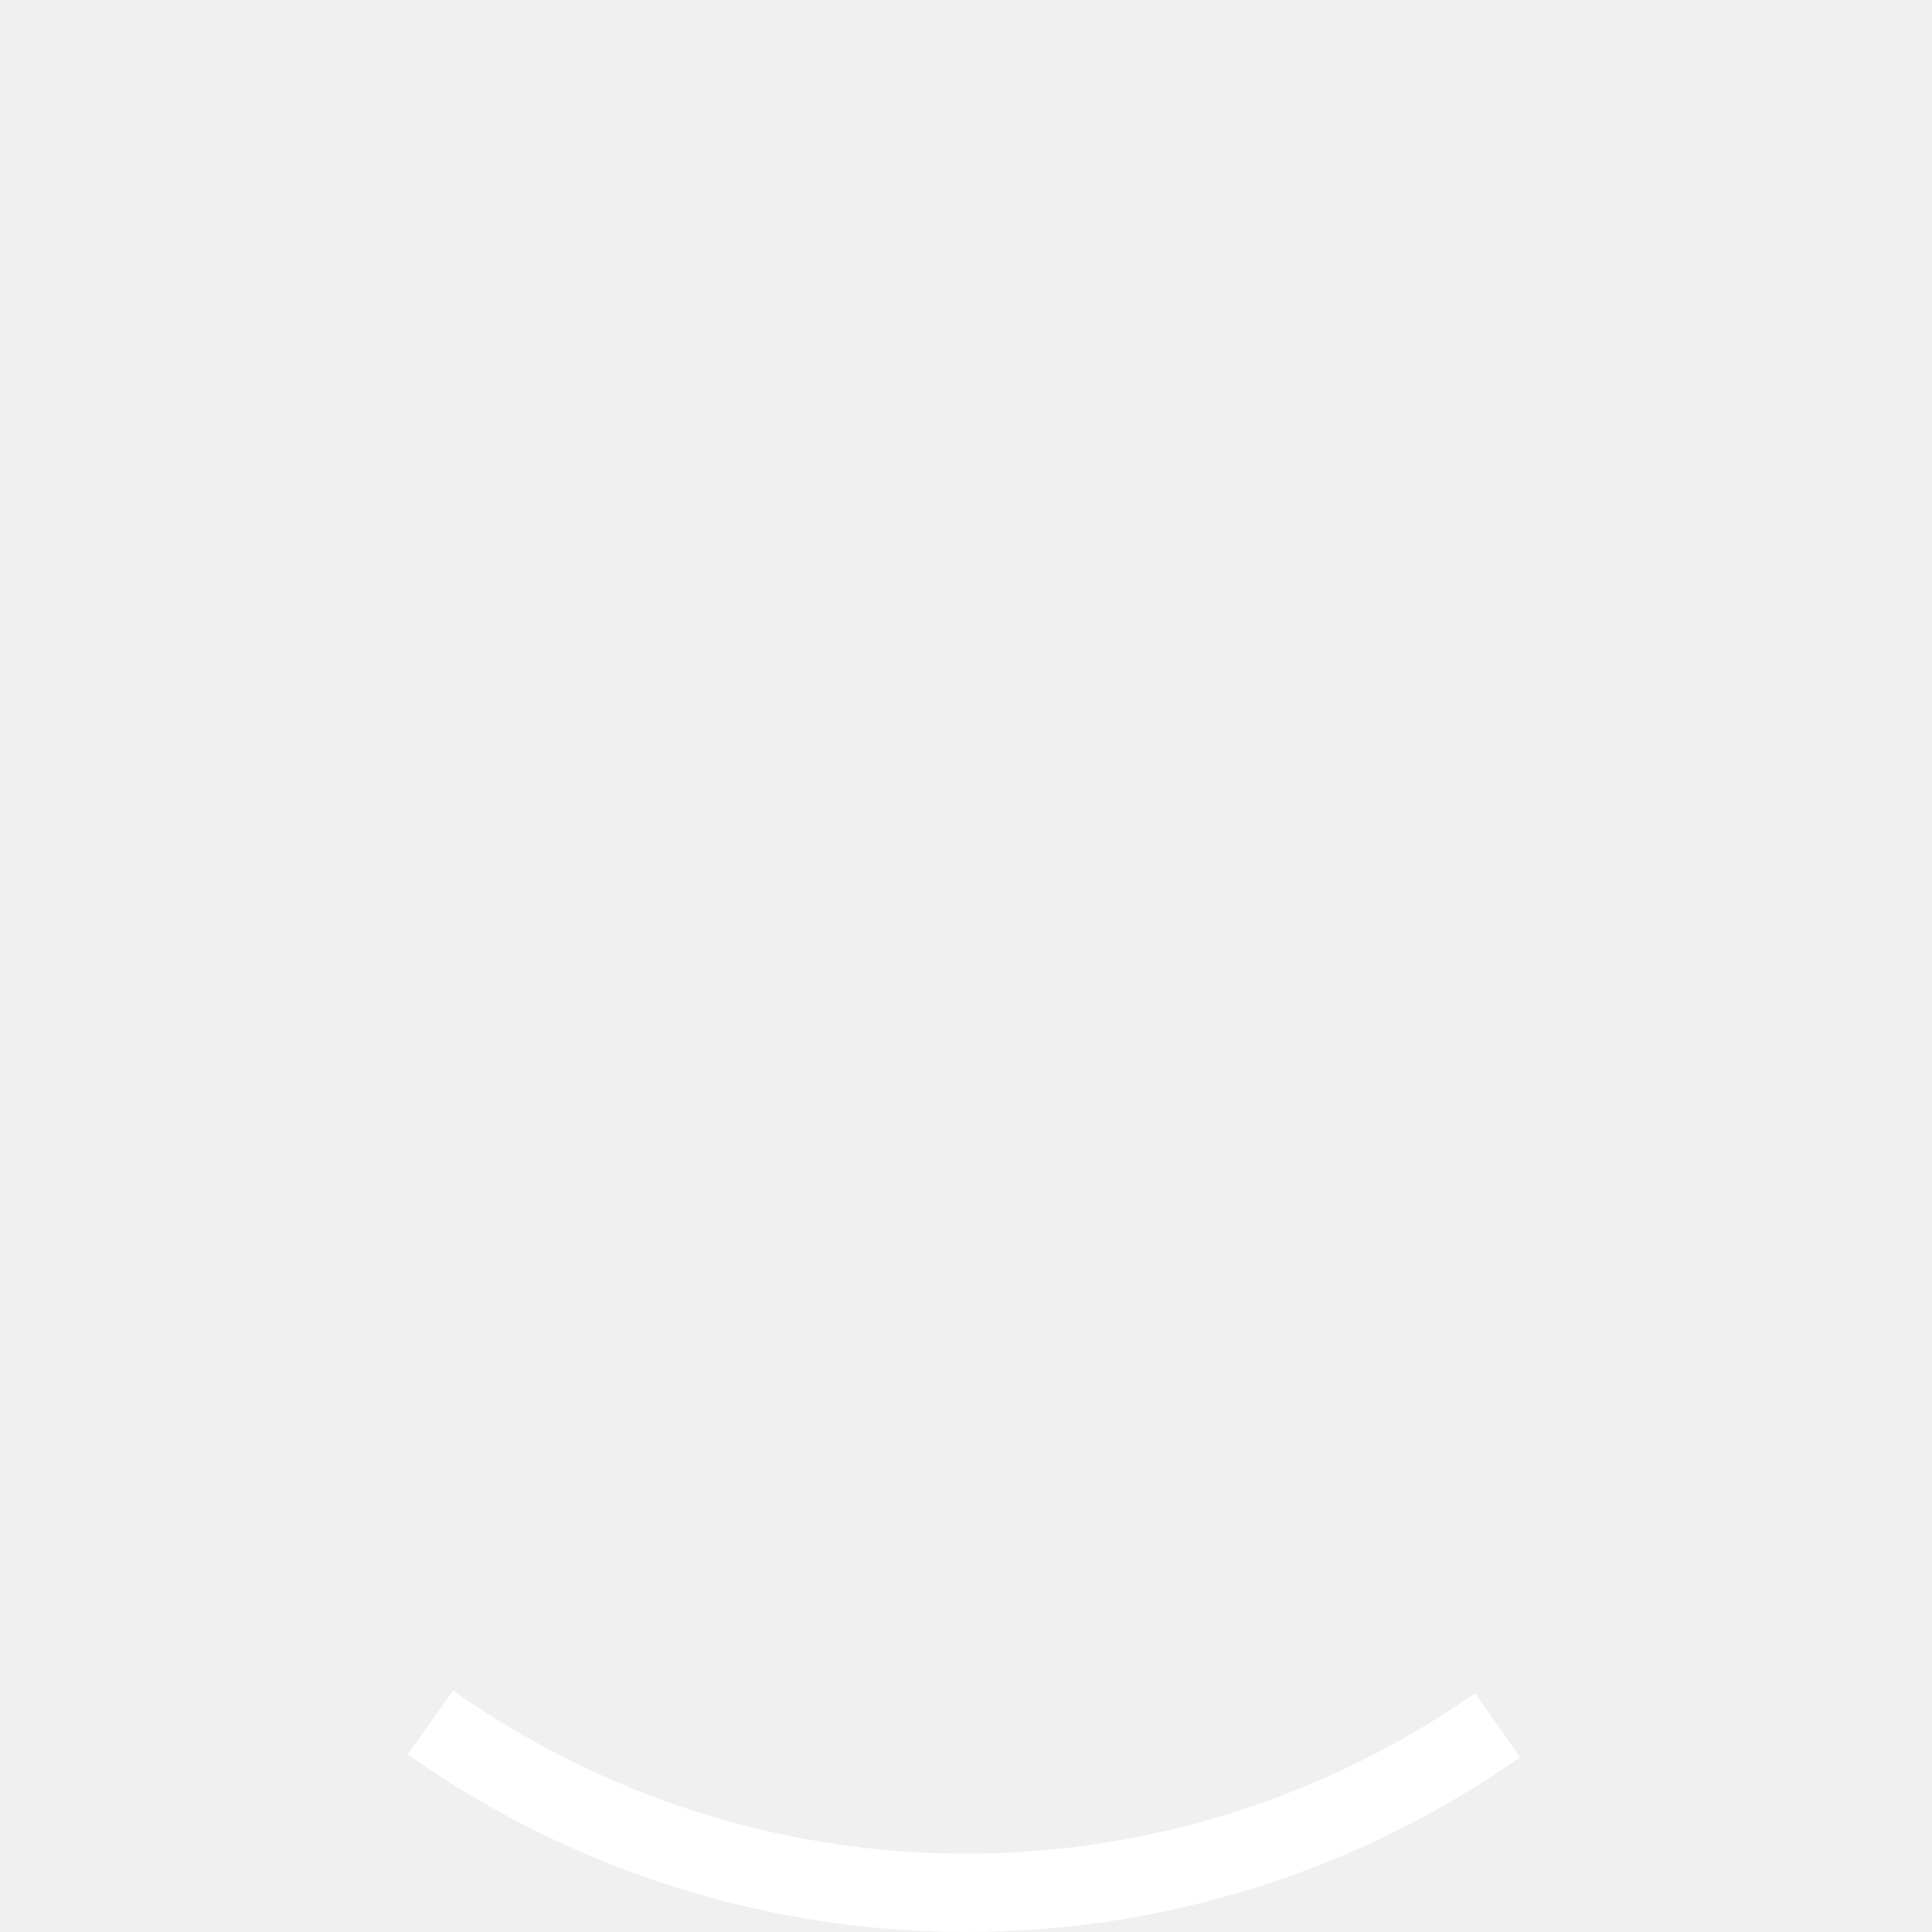
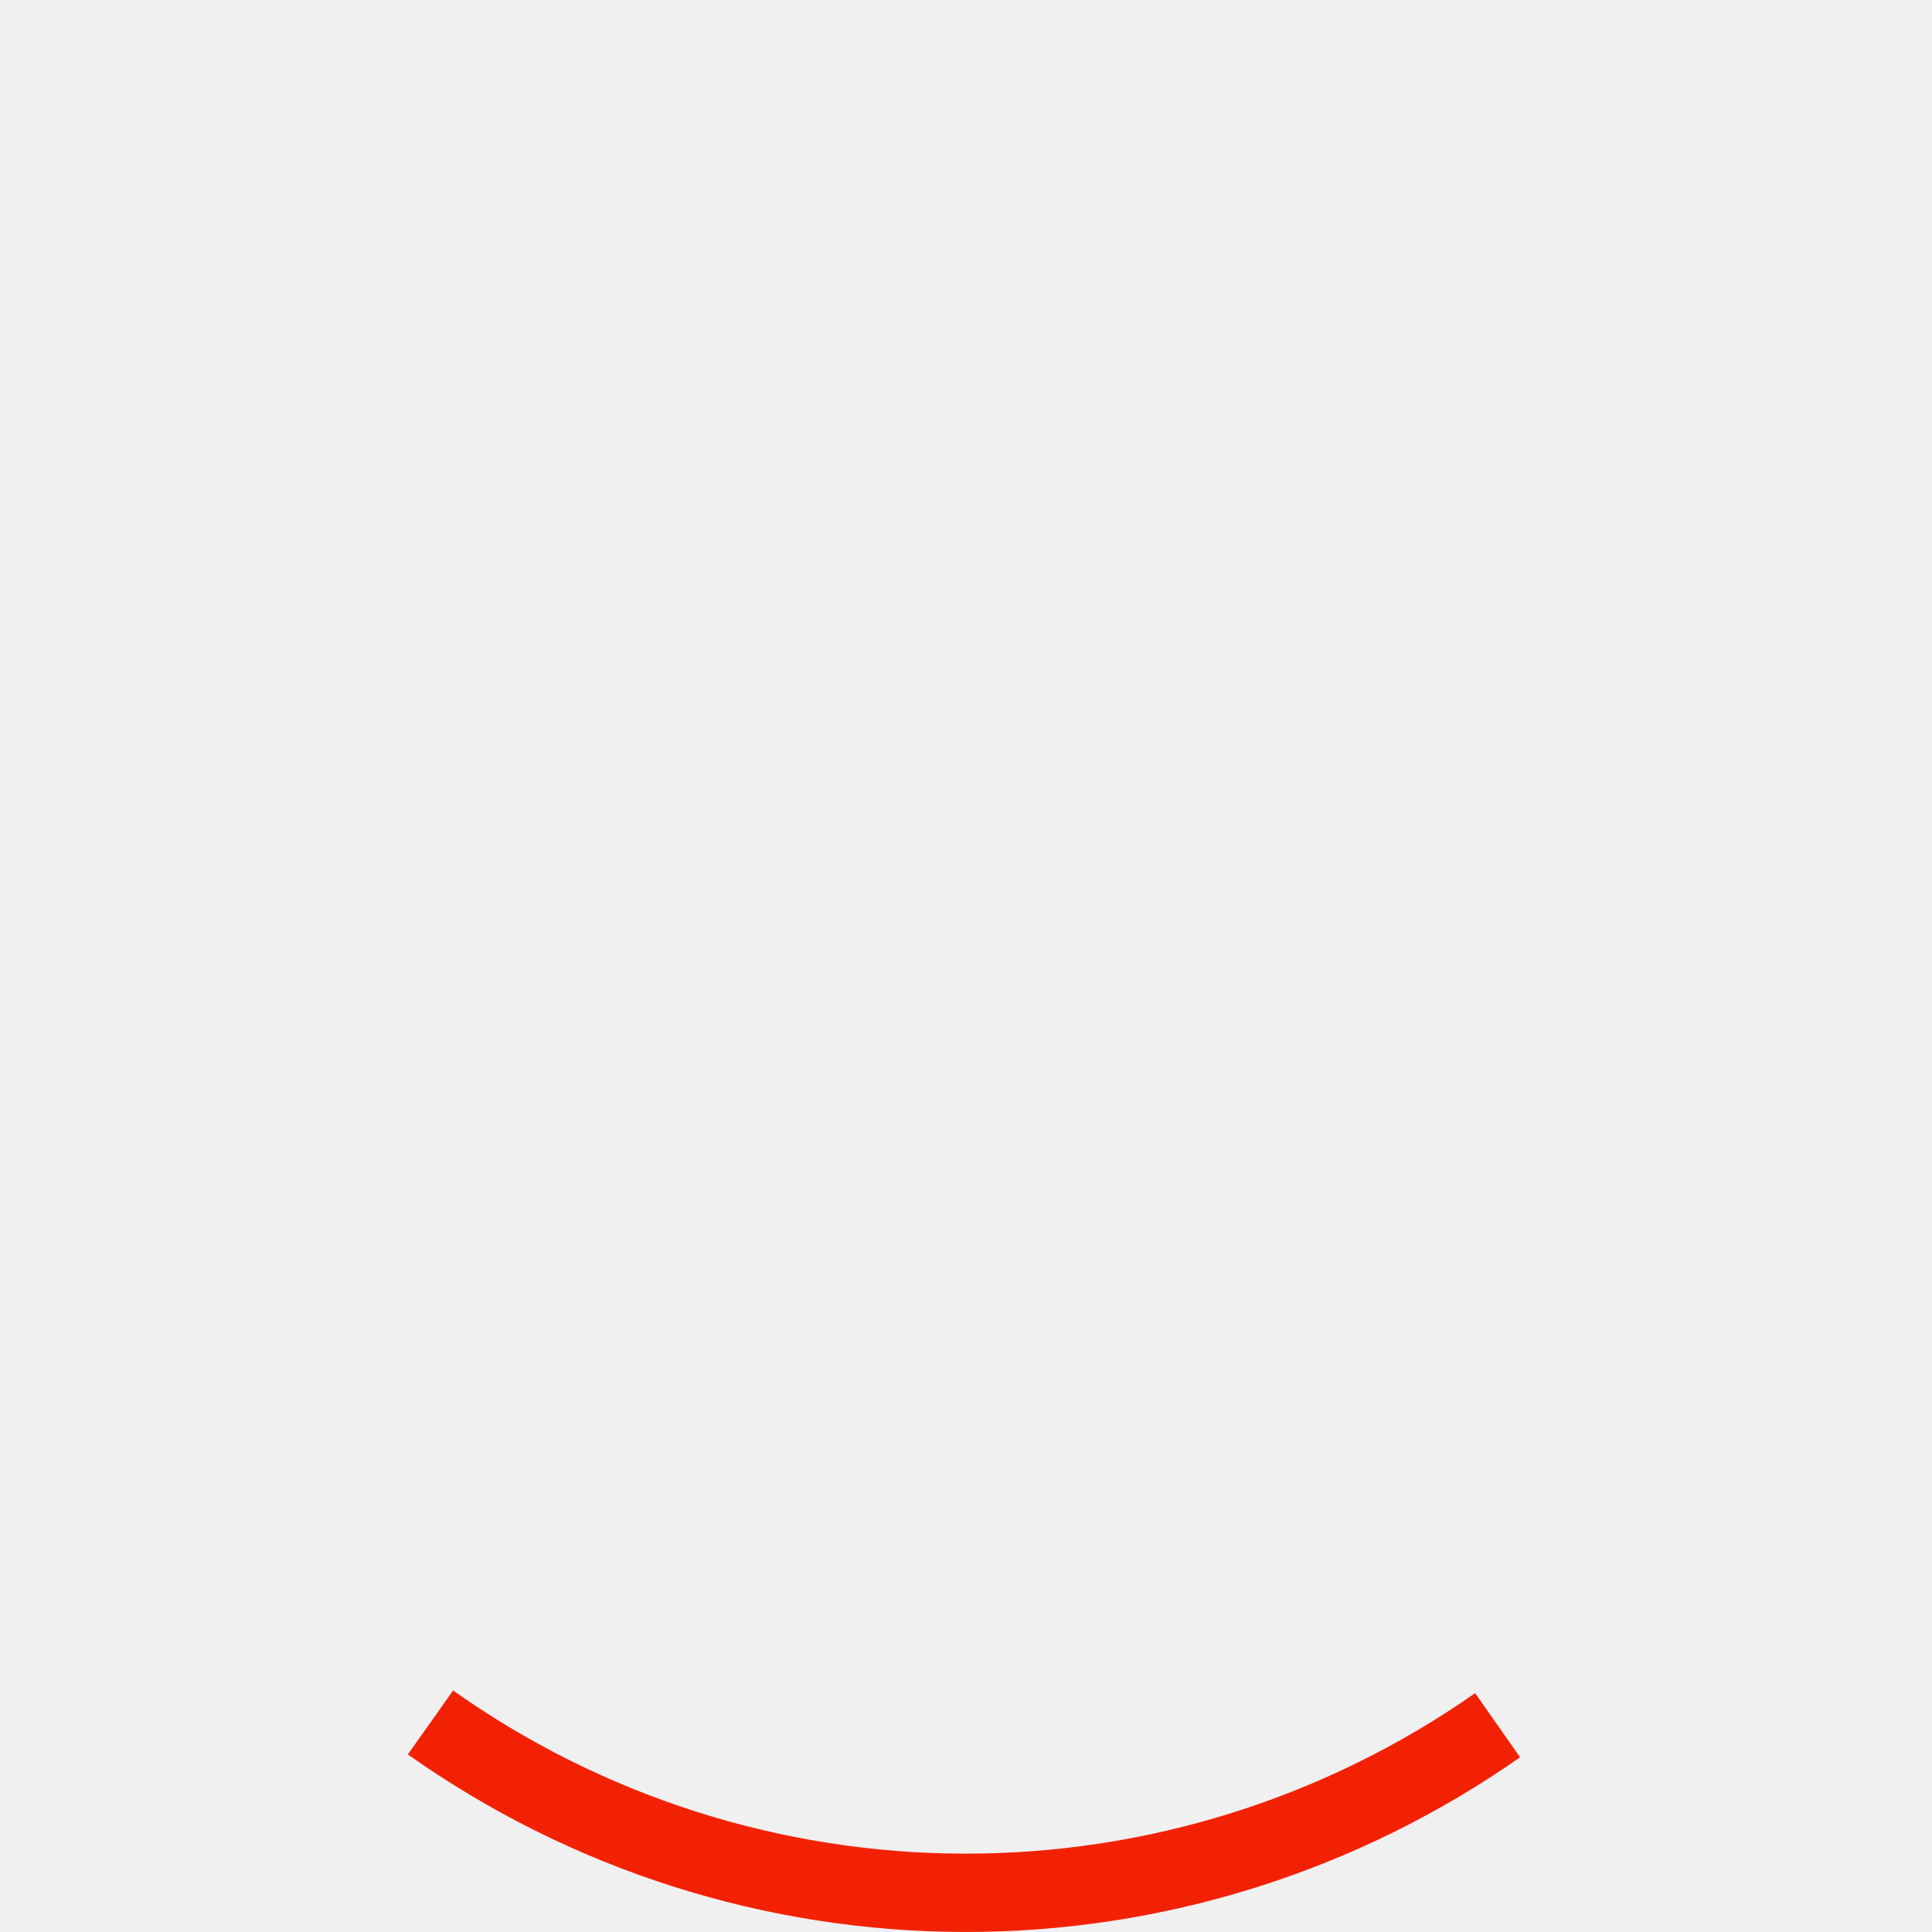
<svg xmlns="http://www.w3.org/2000/svg" width="74" height="74" viewBox="0 0 74 74" fill="none">
-   <path fill-rule="evenodd" clip-rule="evenodd" d="M56.501 64.851C50.761 68.871 43.92 71.018 36.912 71C29.905 70.982 23.075 68.799 17.355 64.751L15.622 67.199C21.846 71.605 29.279 73.98 36.905 74C44.53 74.019 51.975 71.683 58.222 67.309L56.501 64.851Z" fill="white" />
+   <g clip-path="url(#clip0)">
+     <path fill-rule="evenodd" clip-rule="evenodd" d="M56.501 64.851C50.761 68.87 43.92 71.017 36.912 70.999C29.905 70.981 23.075 68.799 17.355 64.75L15.622 67.198C21.846 71.604 29.279 73.98 36.905 73.999C44.53 74.019 51.975 71.682 58.222 67.308L56.501 64.851Z" fill="#F32104" />
+   </g>
+   <defs>
+     <clipPath id="clip0">
+       <rect width="74" height="74" fill="white" />
+     </clipPath>
+   </defs>
</svg>
